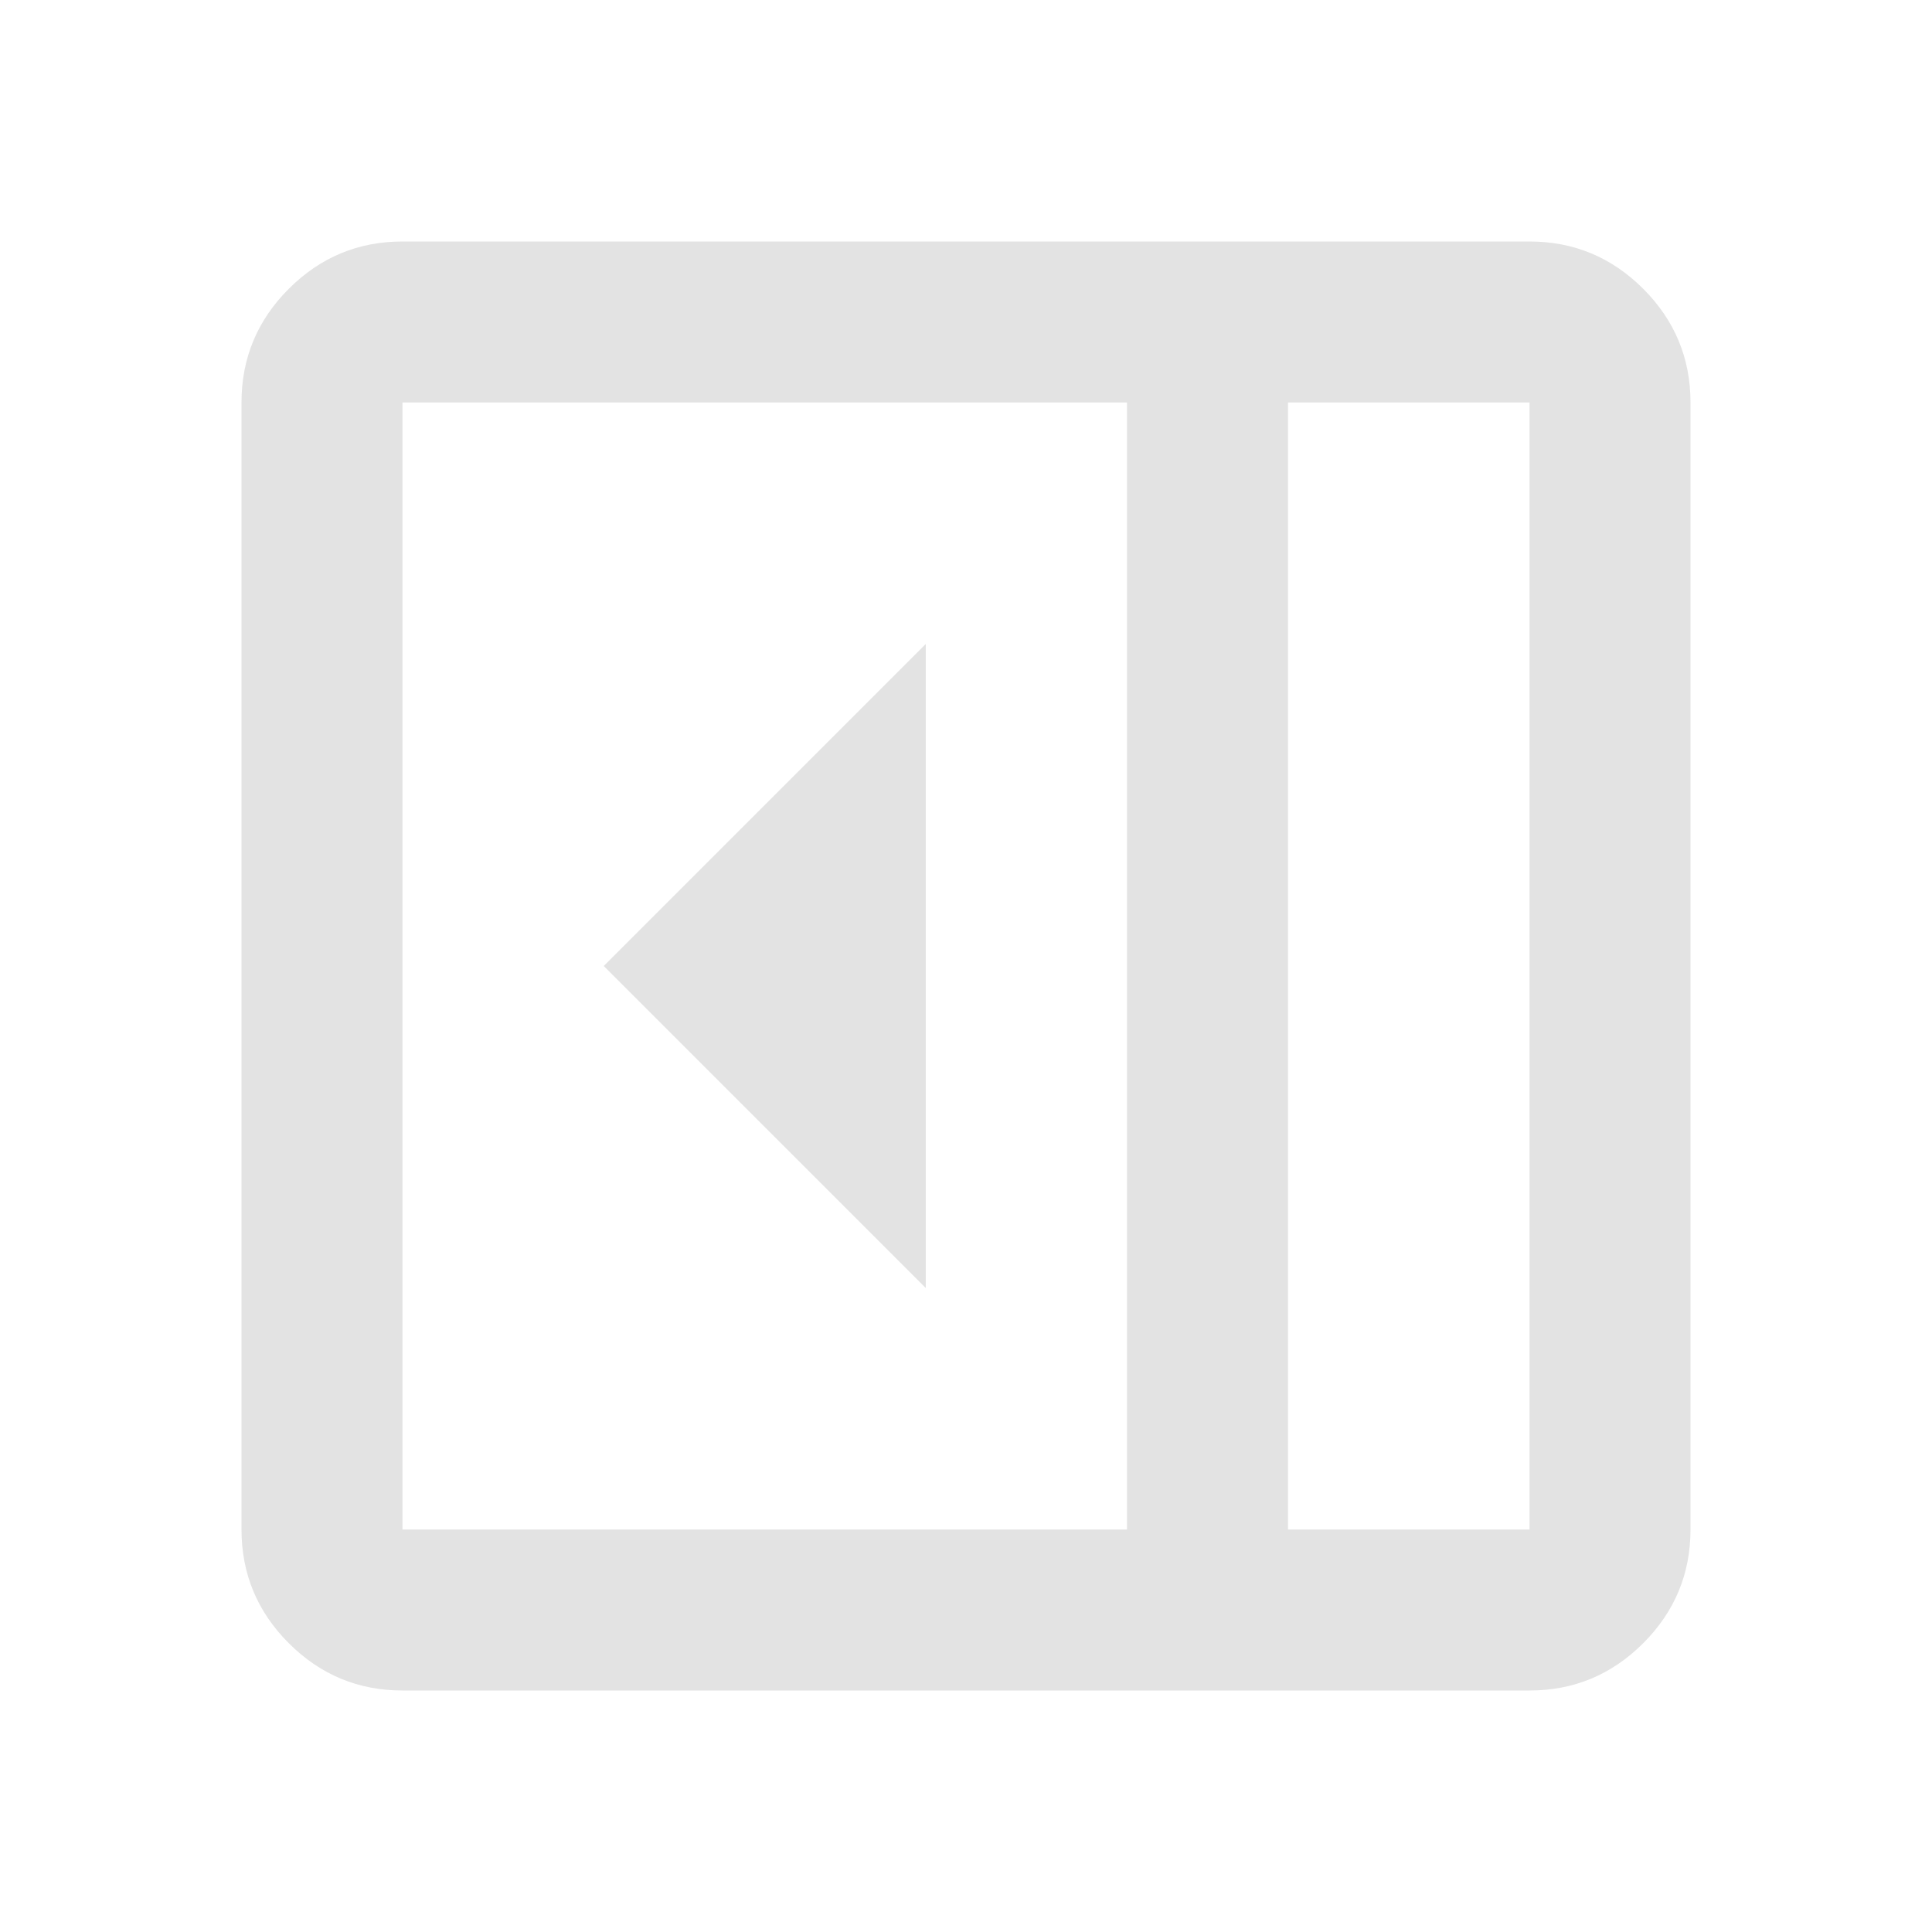
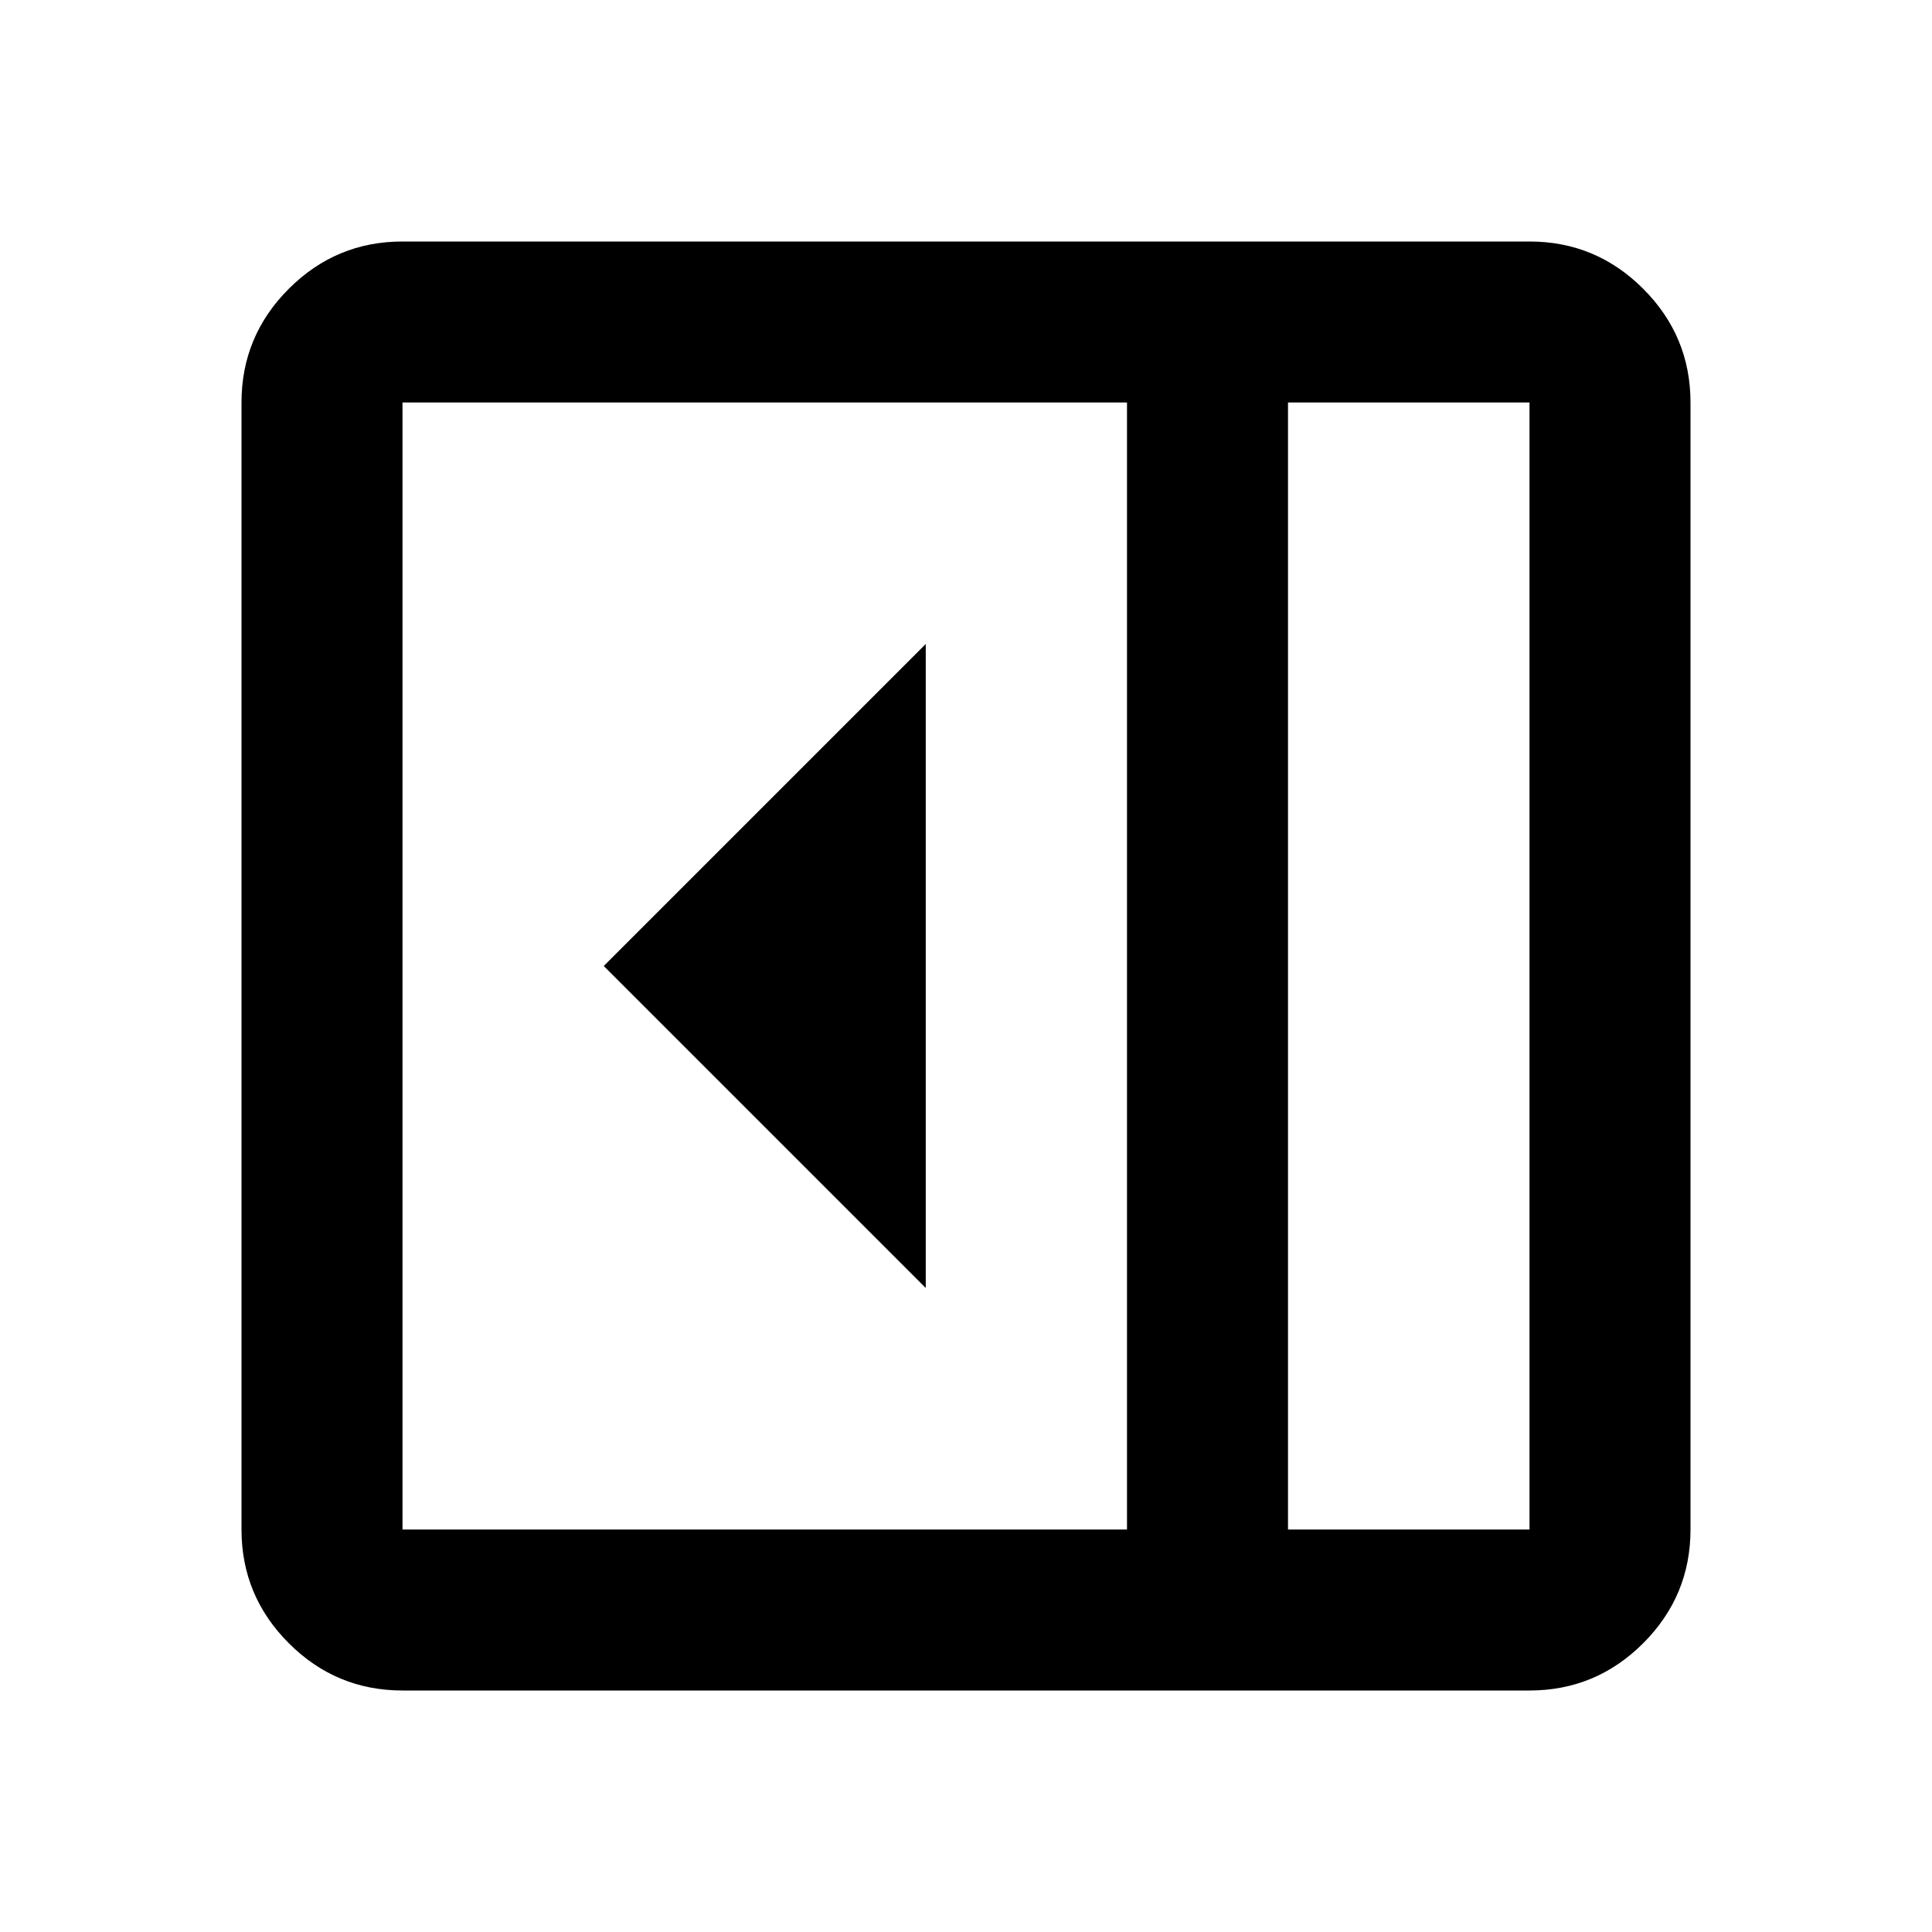
- <svg xmlns="http://www.w3.org/2000/svg" height="24px" viewBox="0 -960 960 960" width="24px" fill="#e3e3e3">
+ <svg xmlns="http://www.w3.org/2000/svg" height="24px" viewBox="0 -960 960 960" width="24px" fill="currentColor">
  <path d="M460-320v-320L300-480l160 160ZM200-120q-33 0-56.5-23.5T120-200v-560q0-33 23.5-56.5T200-840h560q33 0 56.5 23.5T840-760v560q0 33-23.5 56.5T760-120H200Zm440-80h120v-560H640v560Zm-80 0v-560H200v560h360Zm80 0h120-120Z" />
</svg>
